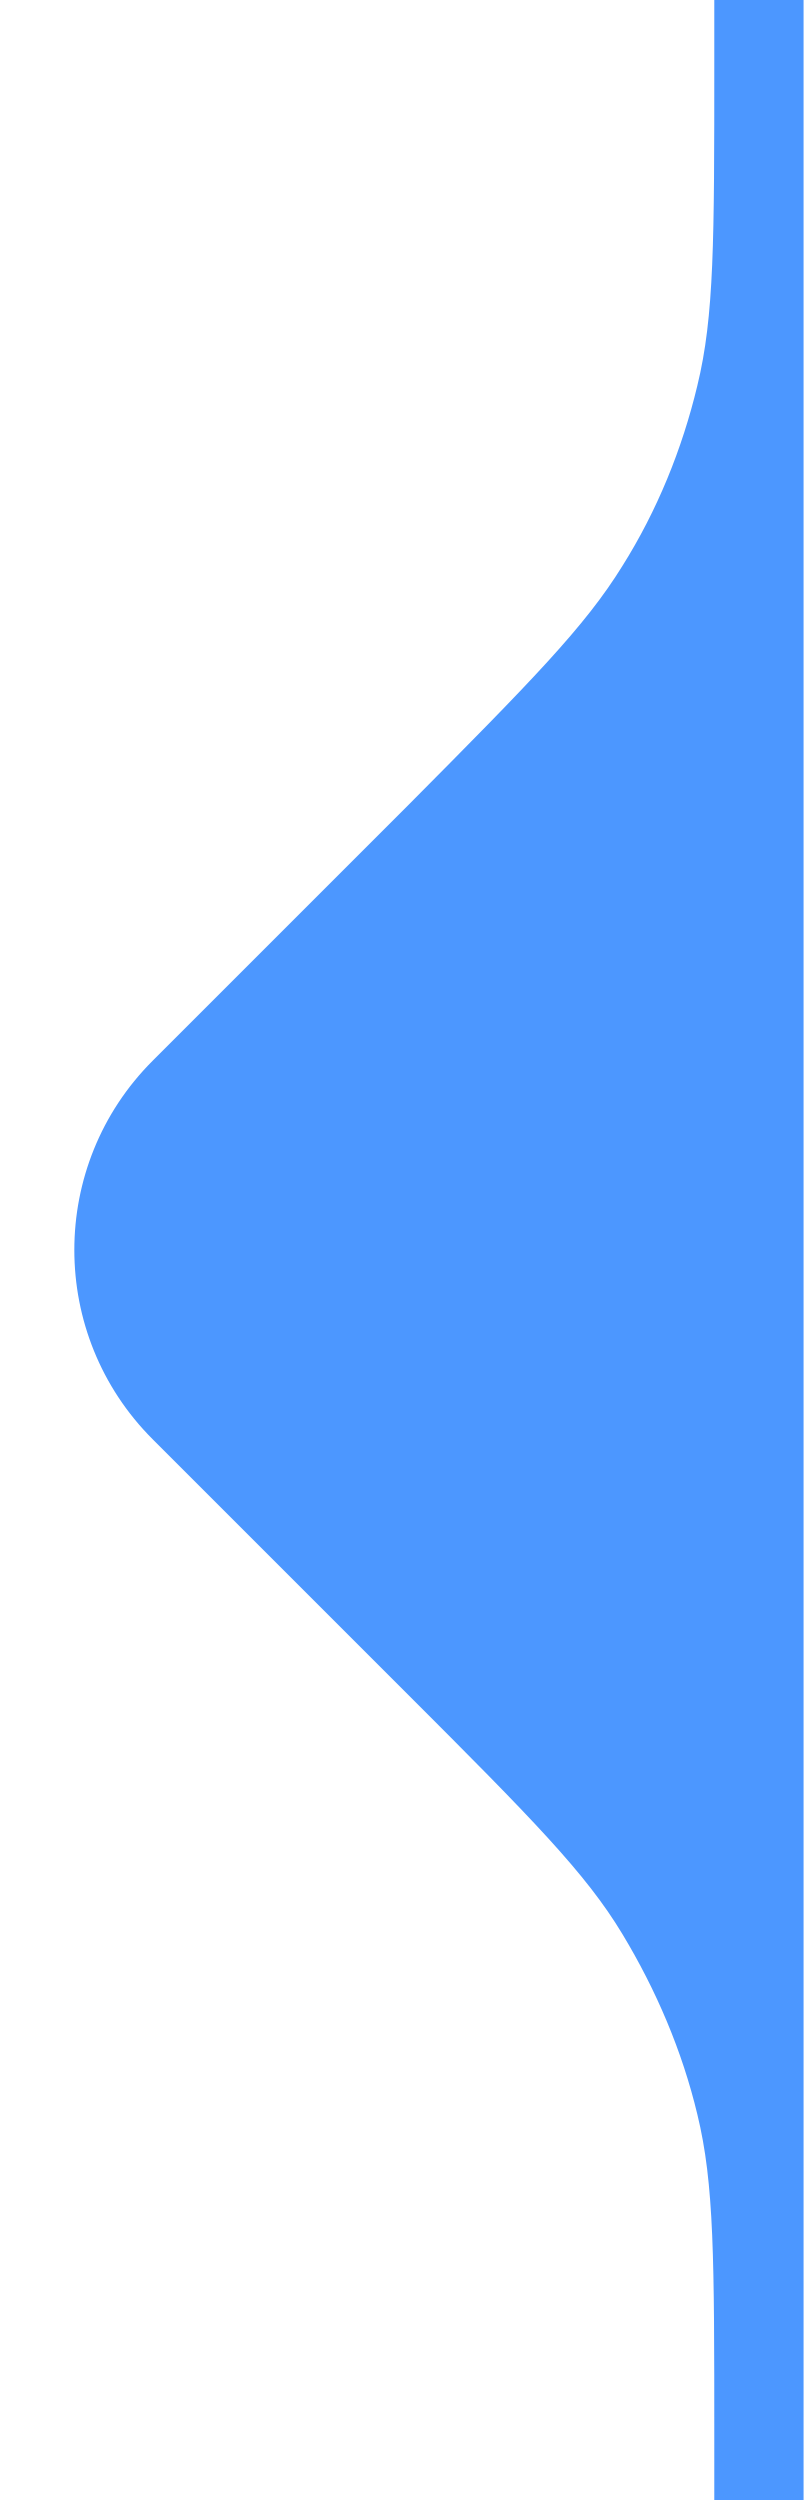
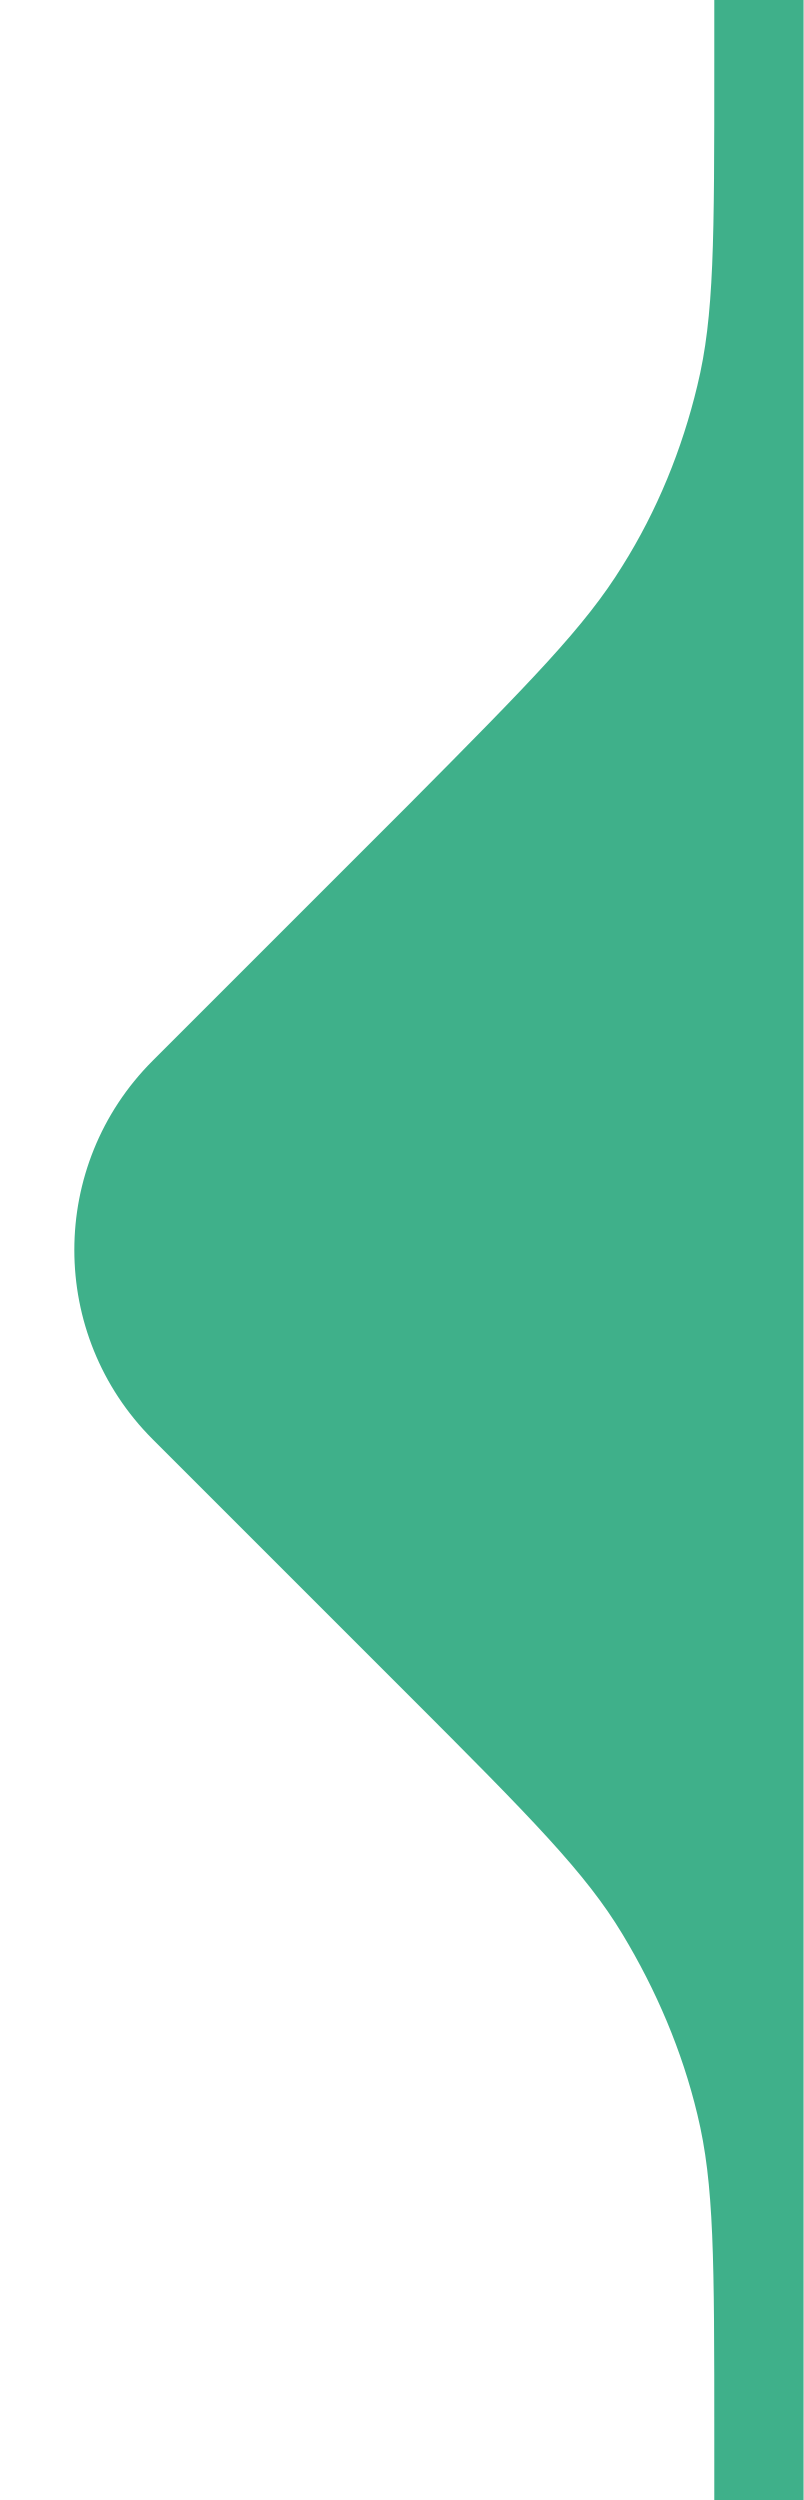
<svg xmlns="http://www.w3.org/2000/svg" id="Layer_1" data-name="Layer 1" viewBox="0 0 9 28">
  <defs>
    <style>
      .cls-1 {
-         fill: #4c97ff;
+         fill: #3fb08a;
      }
    </style>
  </defs>
  <path class="cls-1" d="M8,0v.7c0,2,0,2.84-.19,3.62-.17.71-.45,1.4-.84,2.02-.42.68-1.01,1.28-2.42,2.7l-2.84,2.84c-1.17,1.17-1.17,3.07,0,4.24l2.84,2.84c1.42,1.42,2.01,2.02,2.42,2.7.38.63.67,1.31.84,2.02.19.78.19,1.62.19,3.62v.7h1V0h-1Z" />
</svg>
